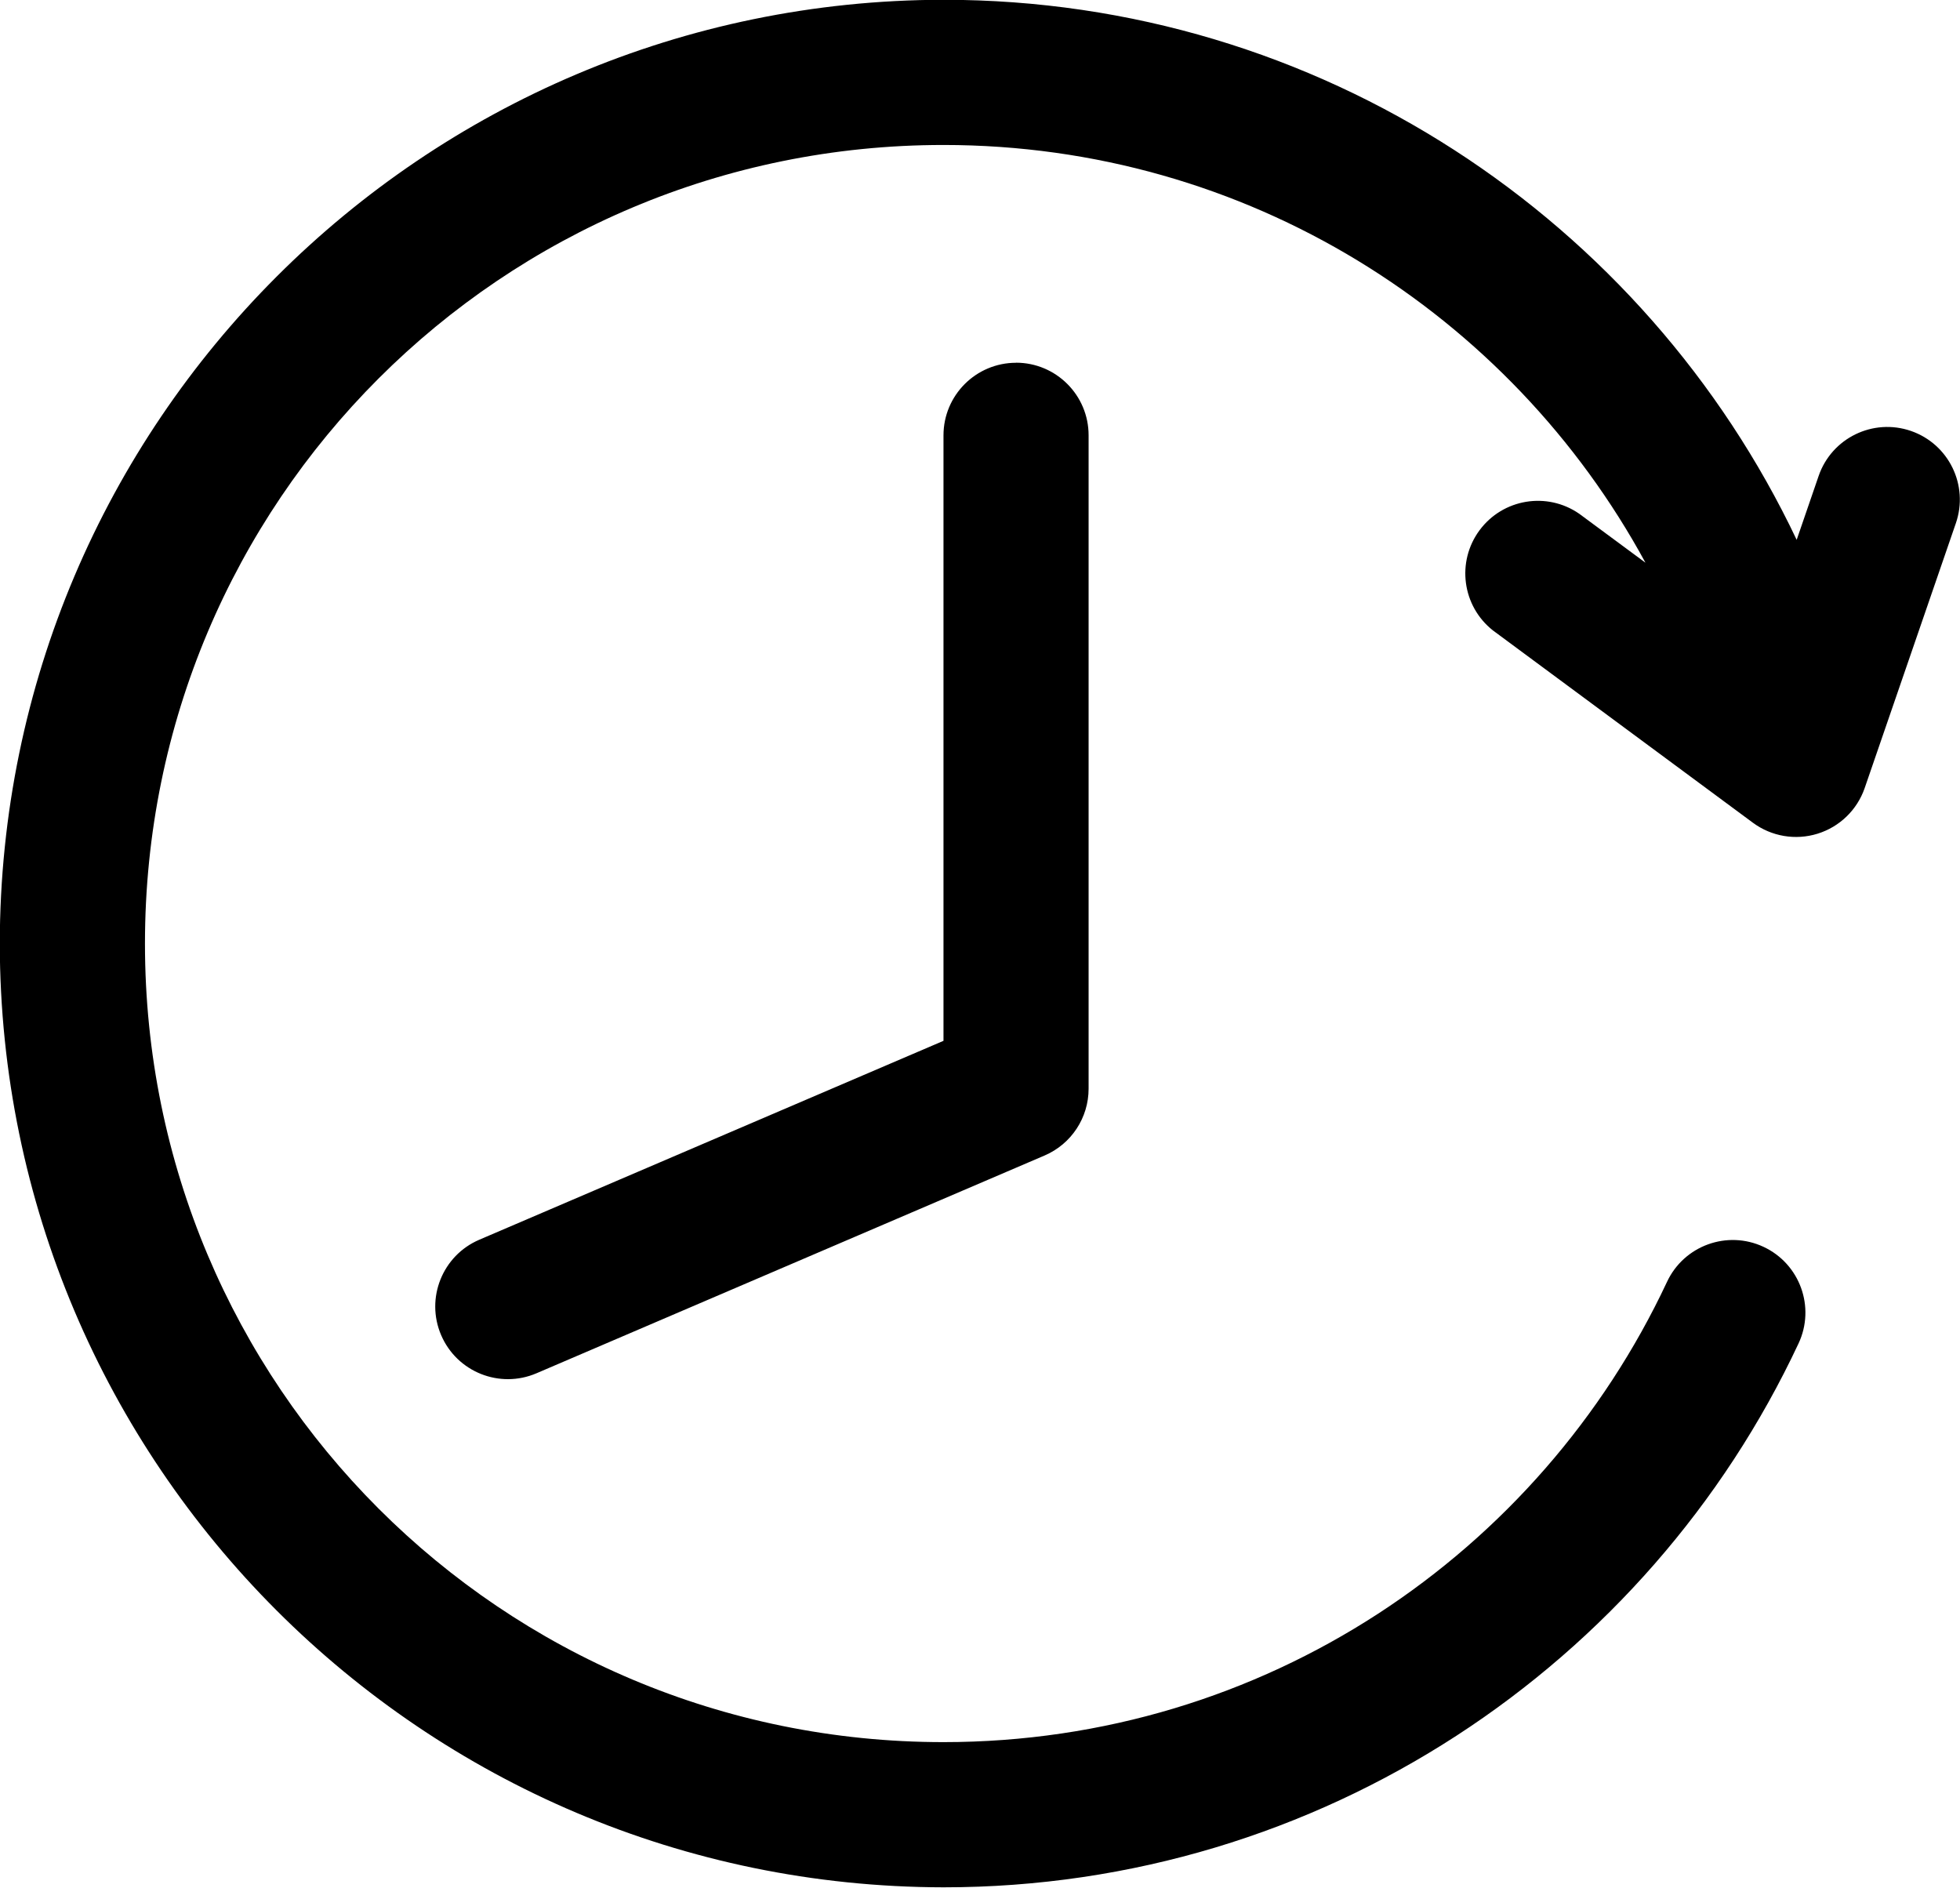
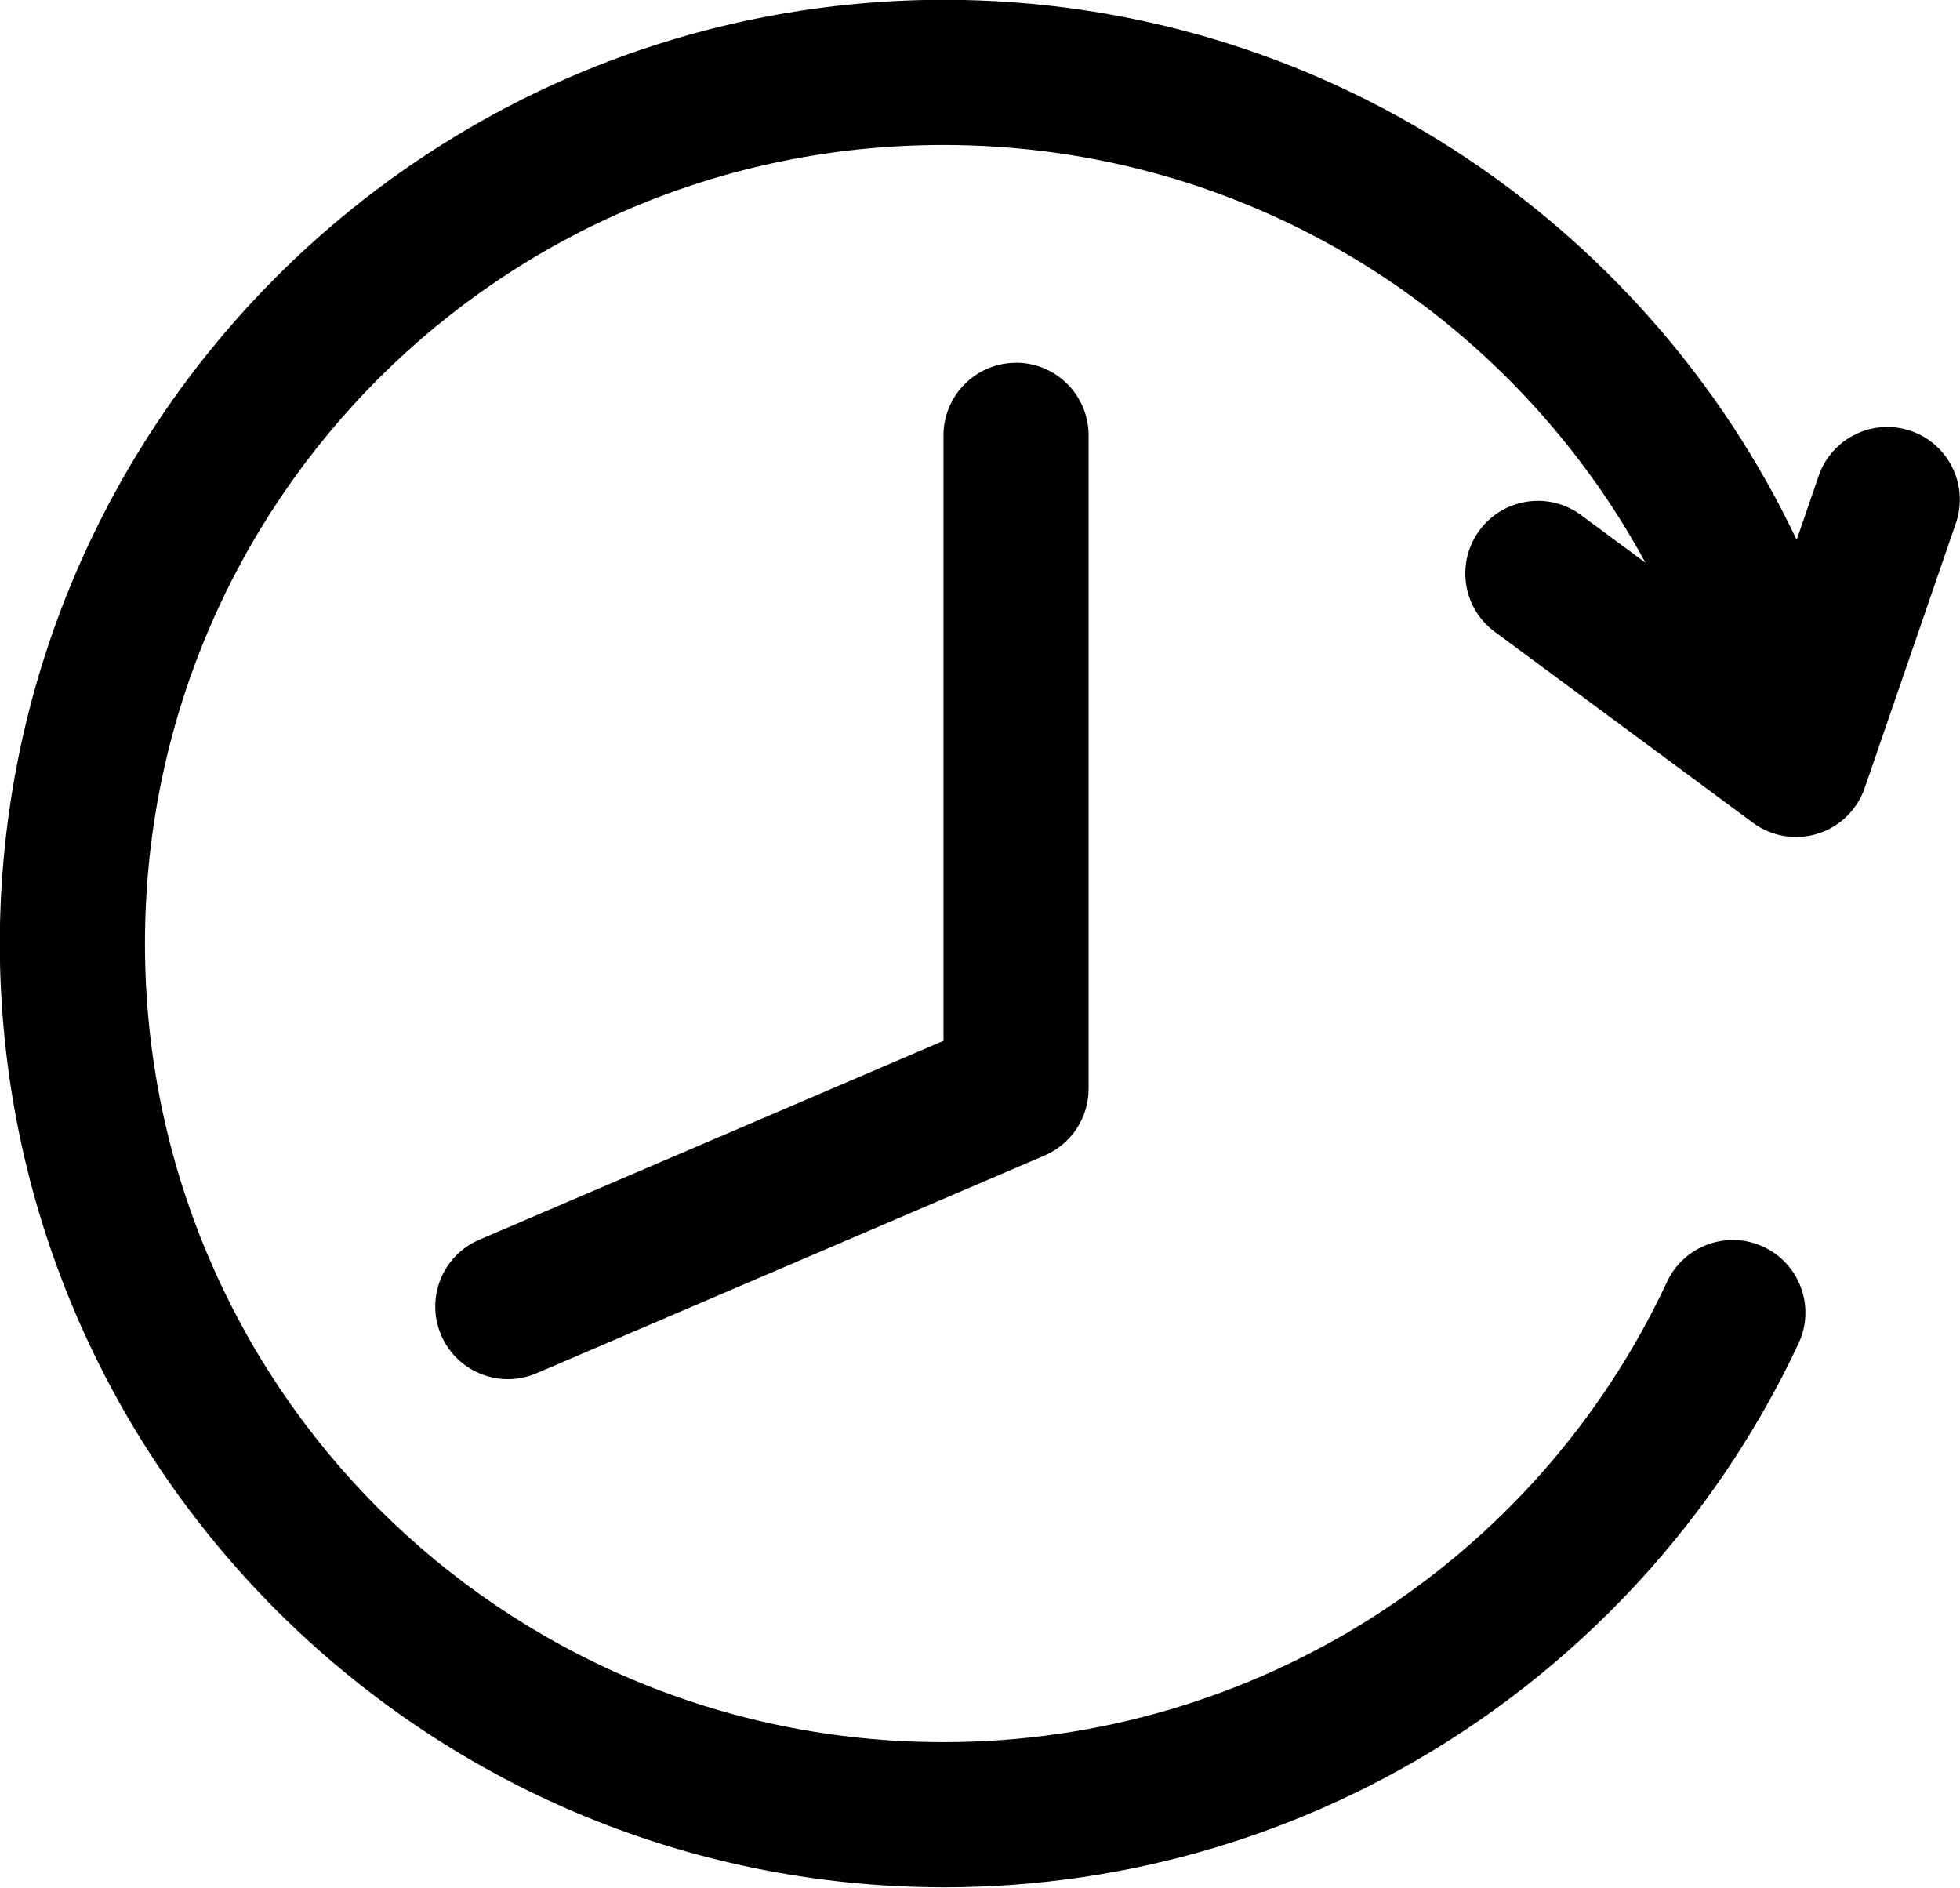
- <svg xmlns="http://www.w3.org/2000/svg" viewBox="3.02 3.03 27 26" fill-rule="evenodd" fill="currentColor">
-   <path d="M17.017 8.027a1 1 0 0 0-1 1v8.34l-6.395 2.74a1 1 0 0 0 .789 1.839l7-3a1 1 0 0 0 .605-.92v-9a1 1 0 0 0-1-1zm-1-5a13.02 13.02 0 0 0-13 13 13.02 13.02 0 0 0 13 13c5.202 0 9.705-3.064 11.779-7.492a1 1 0 1 0-1.812-.848c-1.754 3.744-5.549 6.34-9.967 6.34-6.087 0-11-4.913-11-11s4.913-11 11-11c4.183 0 7.809 2.328 9.67 5.754l-.912-.674a1 1 0 0 0-1.189 1.607l3.58 2.648a1 1 0 0 0 1.541-.477l1.256-3.648a1 1 0 0 0-.619-1.271 1 1 0 0 0-1.271.619l-.303.881c-2.087-4.399-6.571-7.439-11.752-7.439z" />
+ <svg xmlns="http://www.w3.org/2000/svg" fill="currentColor" fill-rule="evenodd" viewBox="3.02 3.03 27 26">
+   <path d="M17.017 8.027a1 1 0 0 0-1 1v8.34l-6.395 2.74a1 1 0 0 0 .789 1.839l7-3a1 1 0 0 0 .605-.92v-9a1 1 0 0 0-1-1zm-1-5a13.02 13.02 0 0 0-13 13 13.02 13.02 0 0 0 13 13c5.202 0 9.705-3.064 11.779-7.492a1 1 0 1 0-1.812-.848 10.994 10.994 0 0 1-9.967 6.34c-6.087 0-11-4.913-11-11s4.913-11 11-11c4.183 0 7.809 2.328 9.67 5.754l-.912-.674a1 1 0 0 0-1.189 1.607l3.58 2.648a1 1 0 0 0 1.541-.477l1.256-3.648a1 1 0 0 0-.619-1.271 1 1 0 0 0-1.271.619l-.303.881c-2.087-4.399-6.571-7.439-11.752-7.439z" />
</svg>
